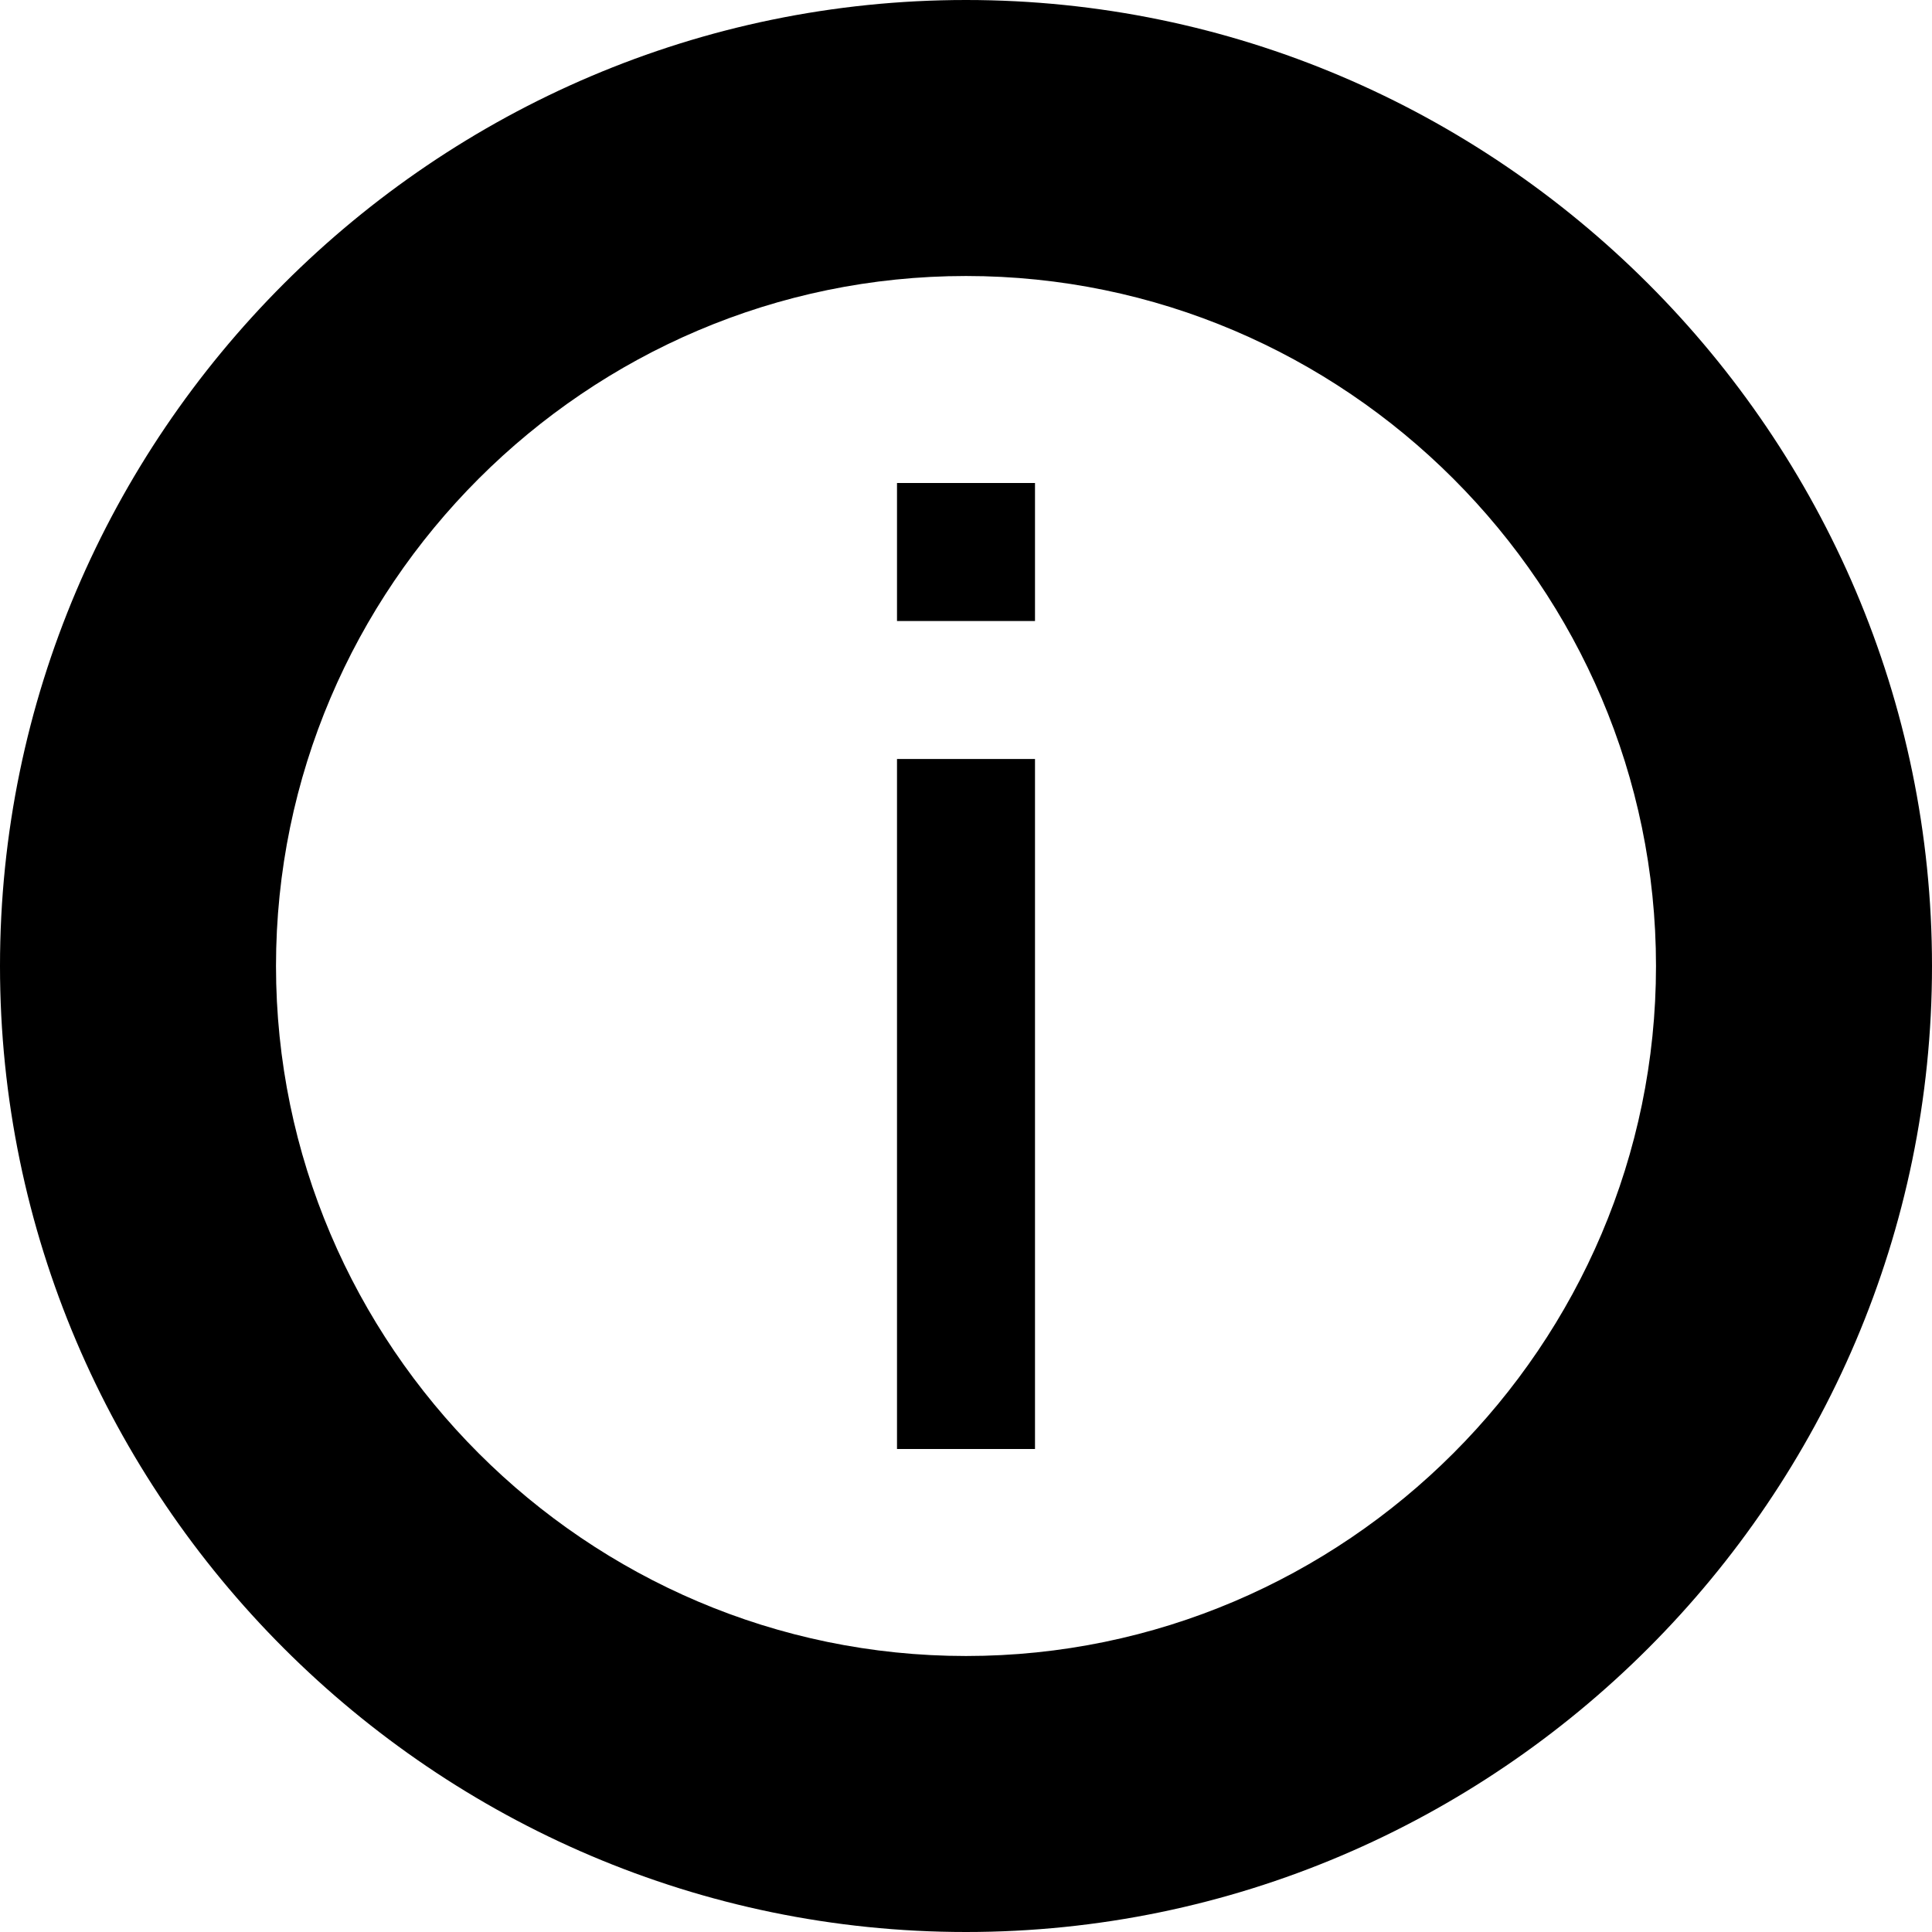
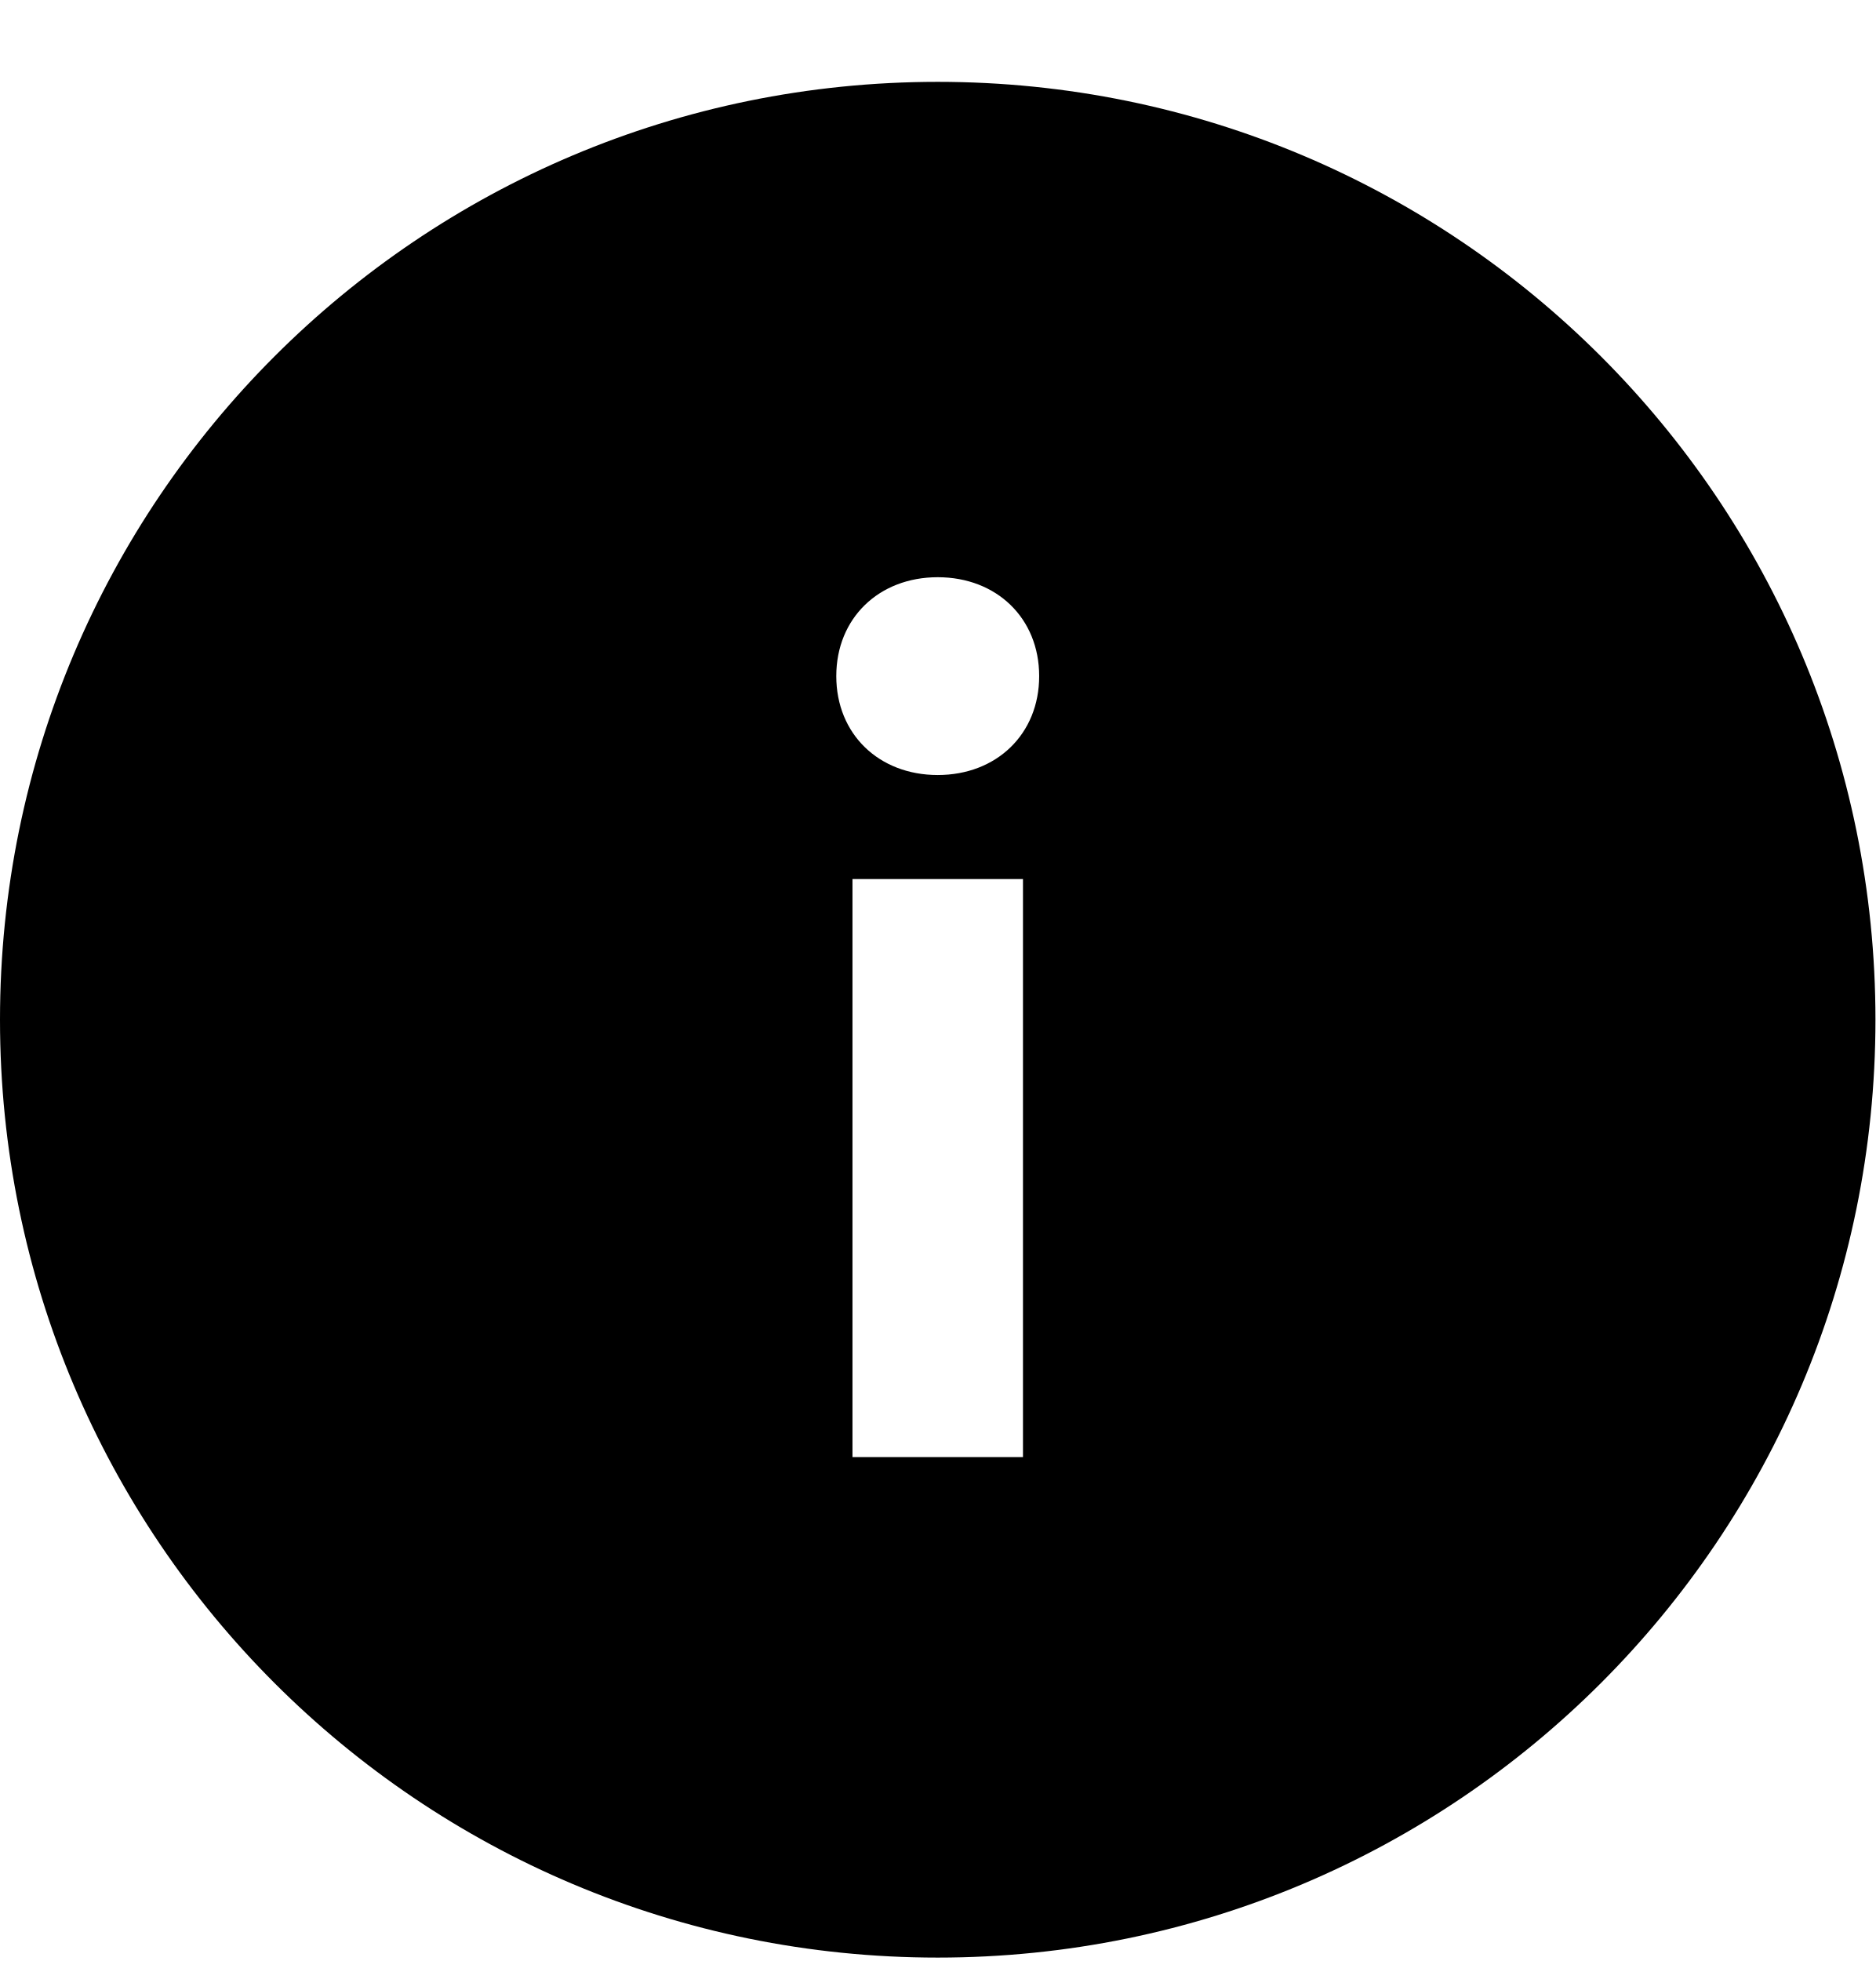
- <svg xmlns="http://www.w3.org/2000/svg" viewBox="0 0 28 28">
-   <path fill-rule="evenodd" d="M14 0C6.3 0 0 6.3 0 14s6.3 14 14 14 14-6.3 14-14S21.7 0 14 0zm0 24C8.5 24 4 19.5 4 14S8.5 4 14 4s10 4.5 10 10-4.5 10-10 10zM13 9h2V7h-2v2zm0 12h2V11h-2v10z" />
+ <svg xmlns="http://www.w3.org/2000/svg" width="22" height="23" viewBox="0 0 22 23" fill="none">
+   <path fill-rule="evenodd" clip-rule="evenodd" d="M11 0.96C4.92 0.96 0 5.88 0 11.96C0 18.04 4.92 22.96 11 22.96C17.08 22.96 22 18.04 22 11.96C22 5.88 17.08 0.96 11 0.96ZM11 9.09C10.31 9.09 9.81 8.61 9.81 7.93C9.81 7.25 10.31 6.77 11 6.77C11.69 6.77 12.19 7.25 12.19 7.93C12.19 8.61 11.69 9.09 11 9.09ZM10 17.09V10.31H12V17.09H10Z" fill="black" />
</svg>
